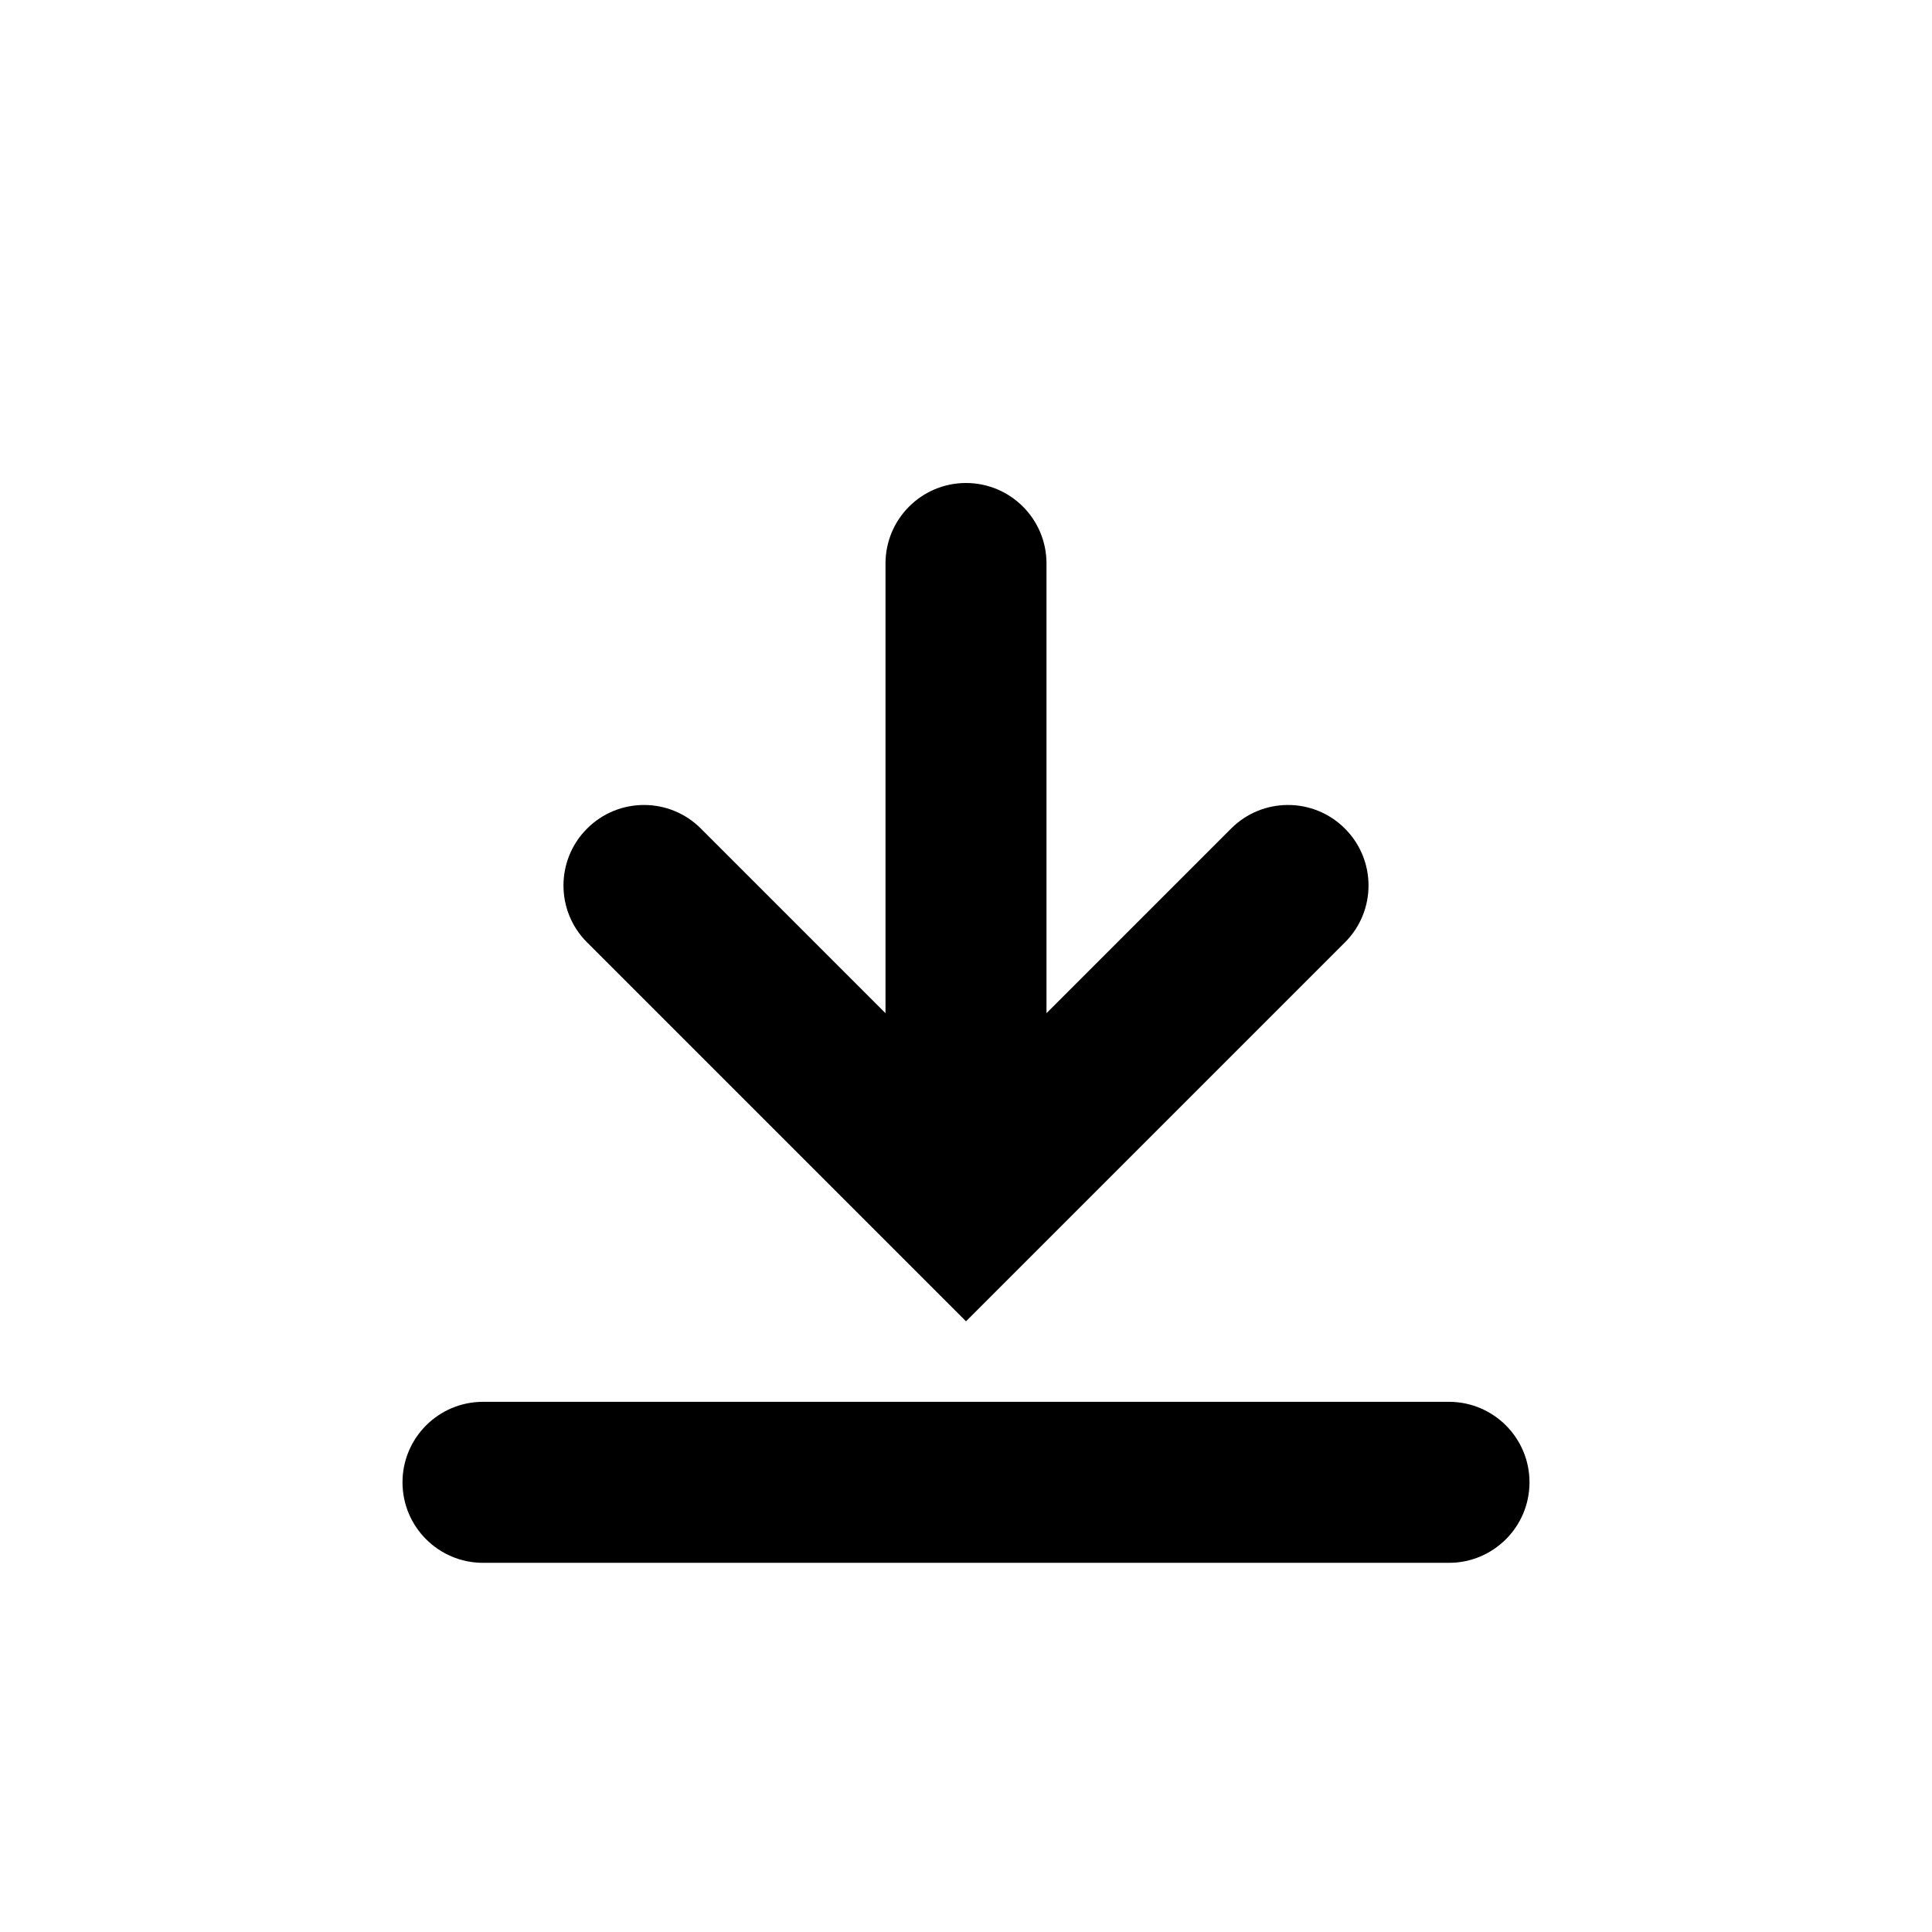
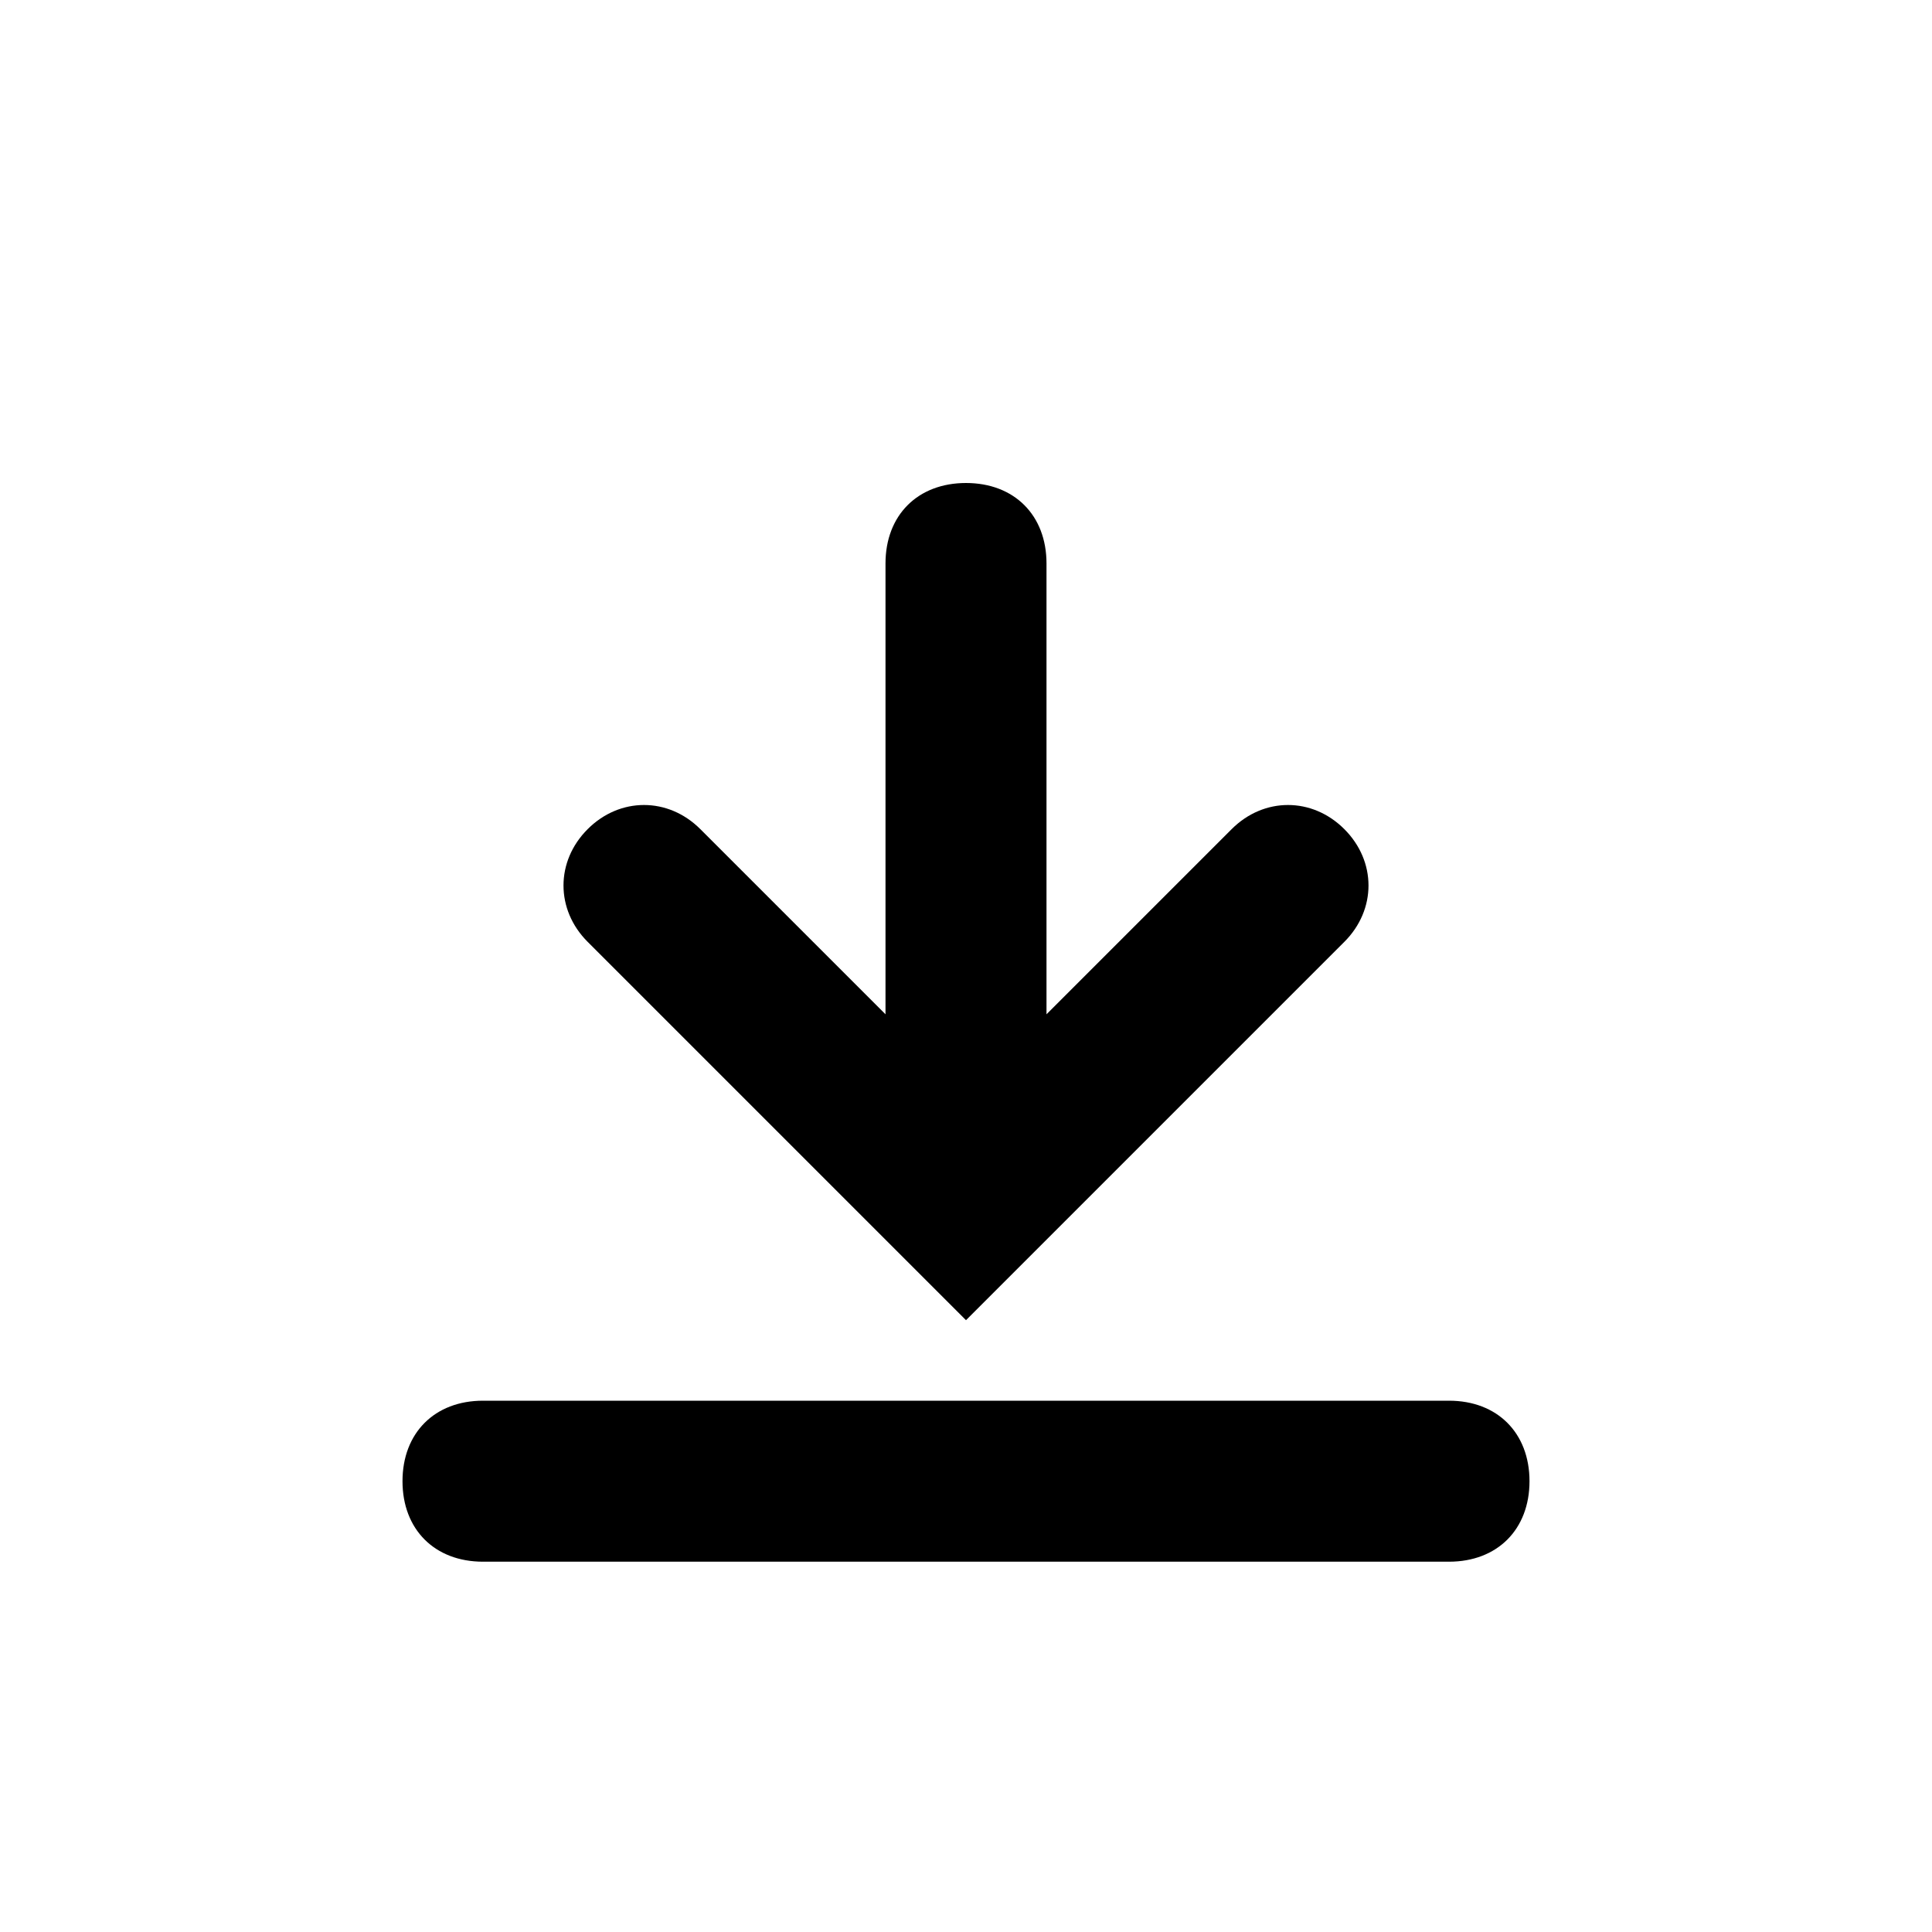
<svg xmlns="http://www.w3.org/2000/svg" width="24" height="24" viewBox="0 0 24 24" fill="none">
-   <path d="M11 7L11 12.586L8.707 10.293C8.317 9.902 7.683 9.902 7.293 10.293C6.902 10.683 6.902 11.317 7.293 11.707L12 16.414L16.707 11.707C17.098 11.317 17.098 10.683 16.707 10.293C16.317 9.902 15.683 9.902 15.293 10.293L13 12.586V7C13 6.448 12.552 6 12 6C11.448 6 11 6.448 11 7Z" fill="black" />
-   <path d="M6 17.414C5.448 17.414 5 17.862 5 18.414C5 18.966 5.448 19.414 6 19.414H18C18.552 19.414 19 18.966 19 18.414C19 17.862 18.552 17.414 18 17.414H6Z" fill="black" />
+   <path d="M11 7V12.6L8.7 10.3C8.3 9.9 7.7 9.9 7.3 10.3C6.9 10.7 6.9 11.3 7.3 11.7L12 16.4L16.7 11.7C17.1 11.3 17.1 10.7 16.7 10.3C16.3 9.9 15.7 9.9 15.3 10.3L13 12.6V7C13 6.4 12.6 6 12 6C11.4 6 11 6.4 11 7ZM6 17.4C5.4 17.4 5 17.8 5 18.4C5 19 5.4 19.4 6 19.4H18C18.6 19.4 19 19 19 18.4C19 17.8 18.6 17.4 18 17.4H6Z" fill="black" />
</svg>
